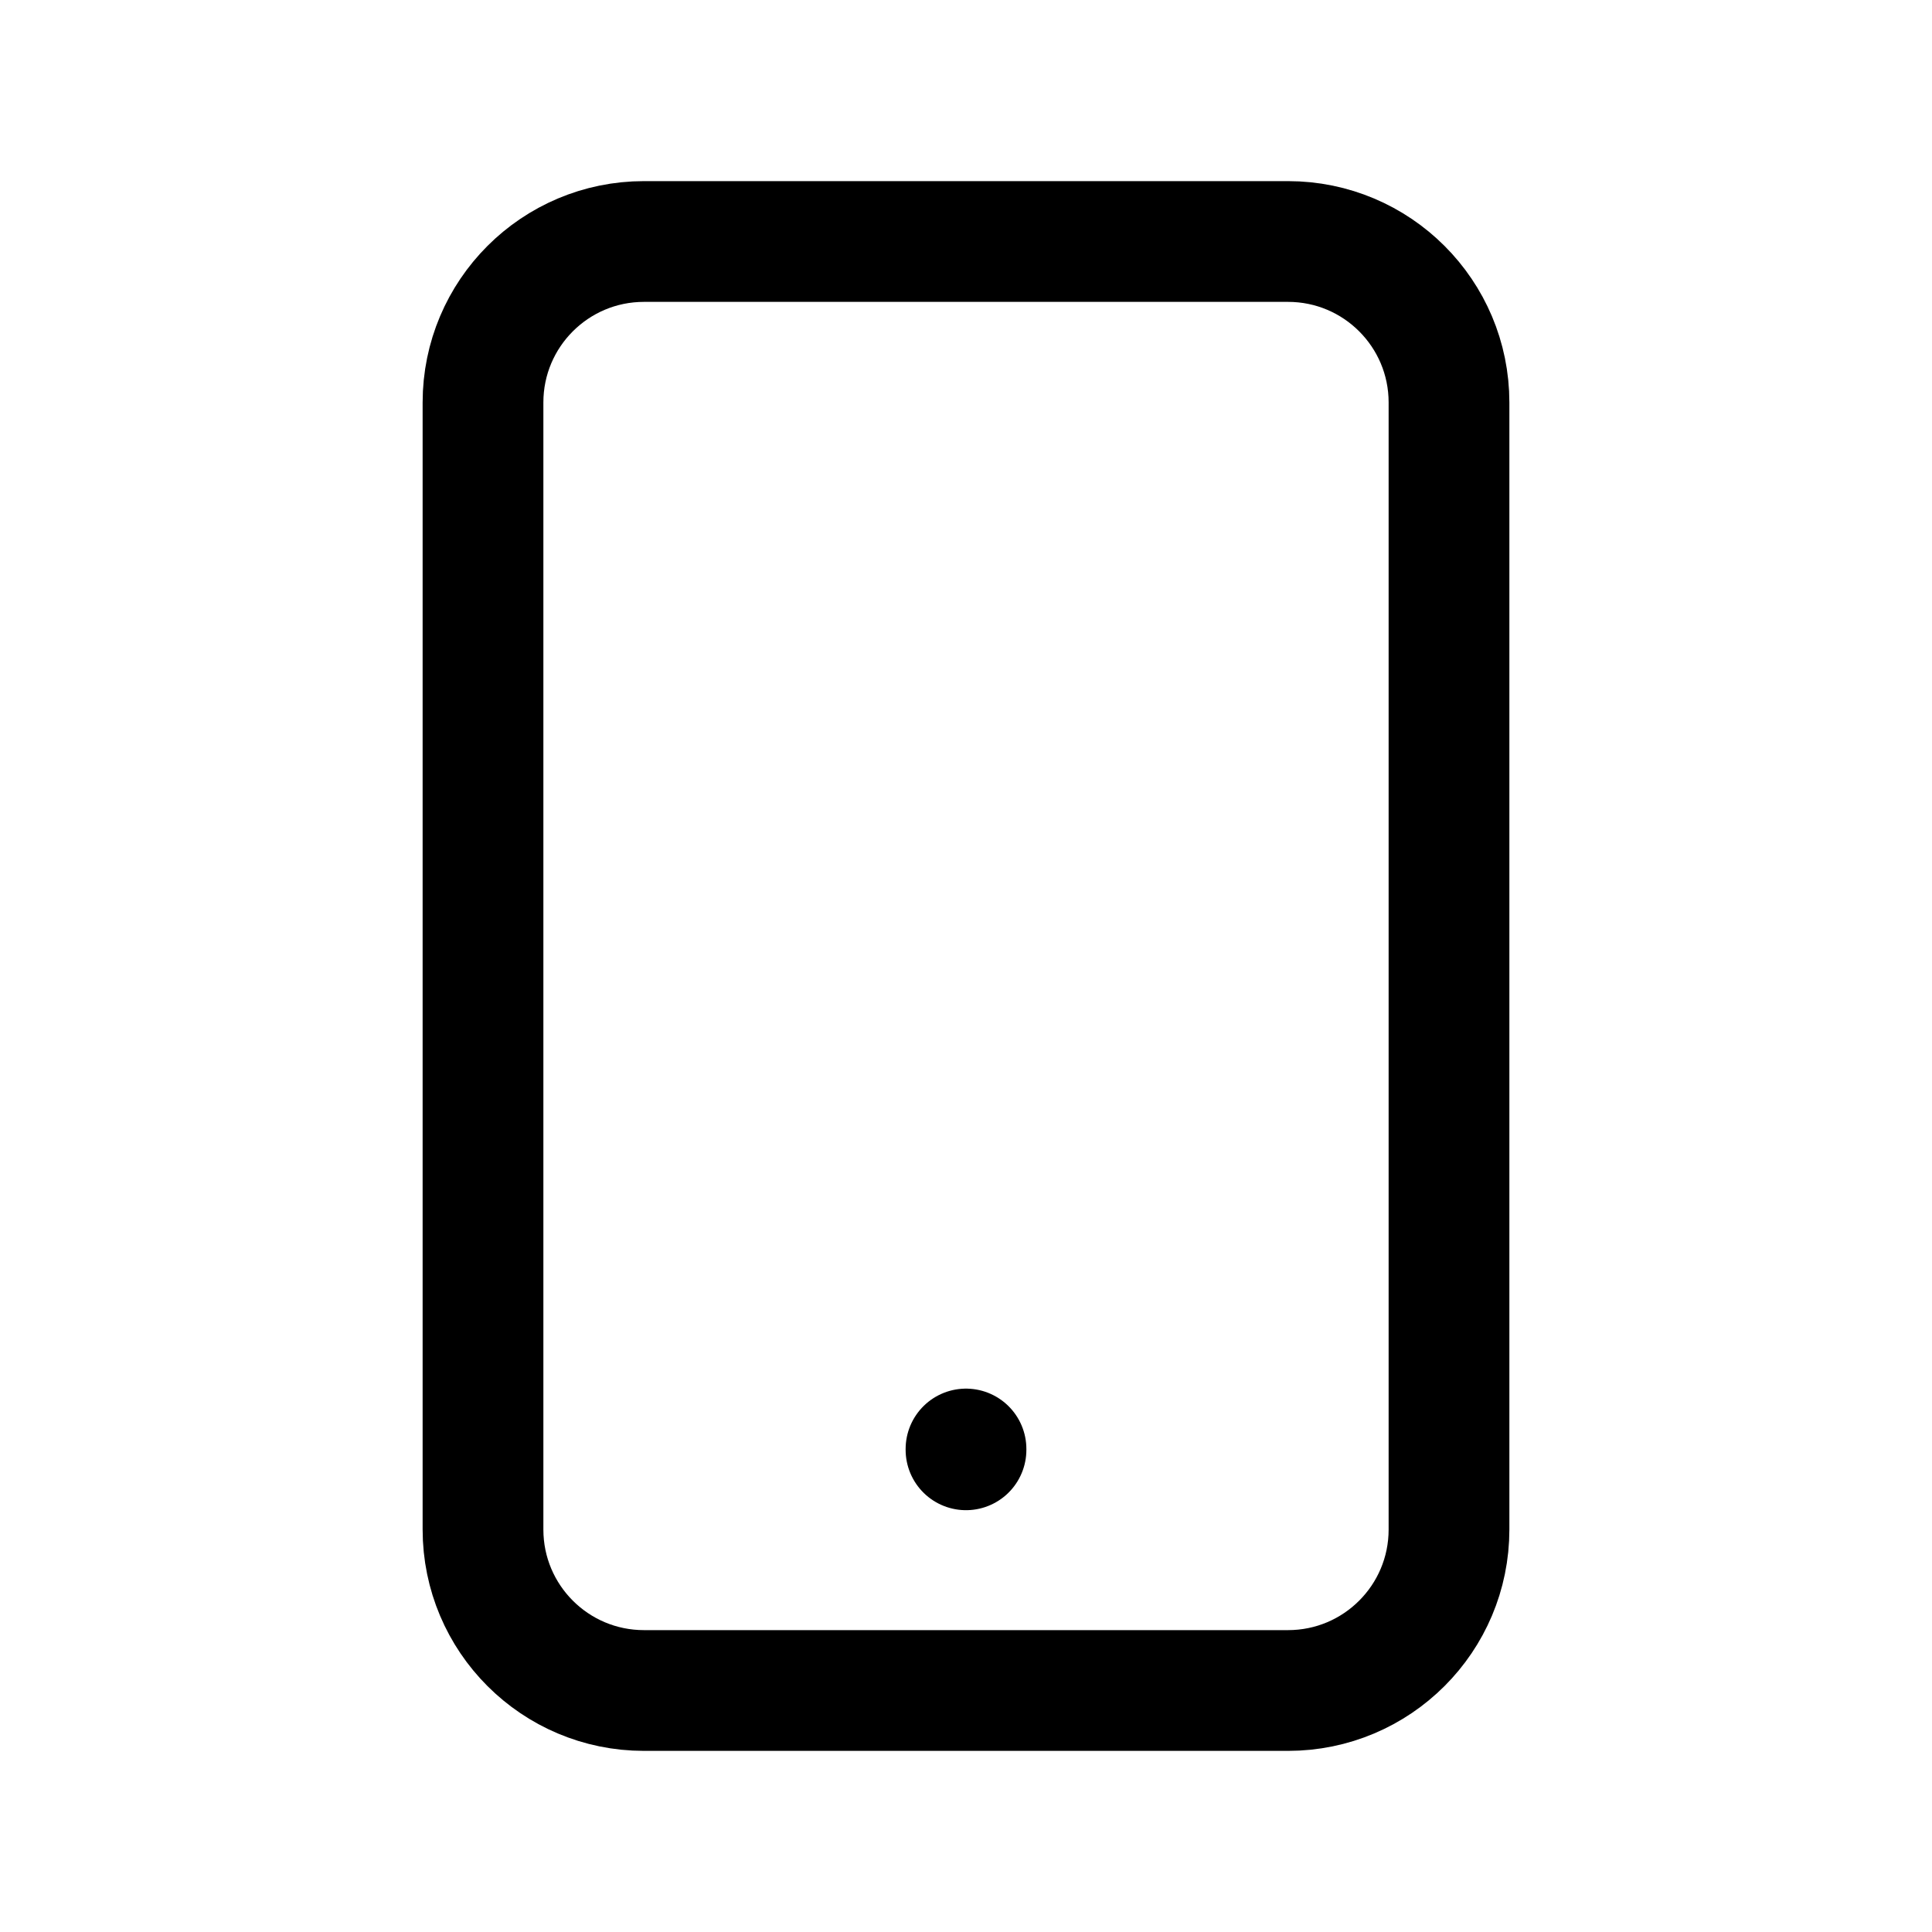
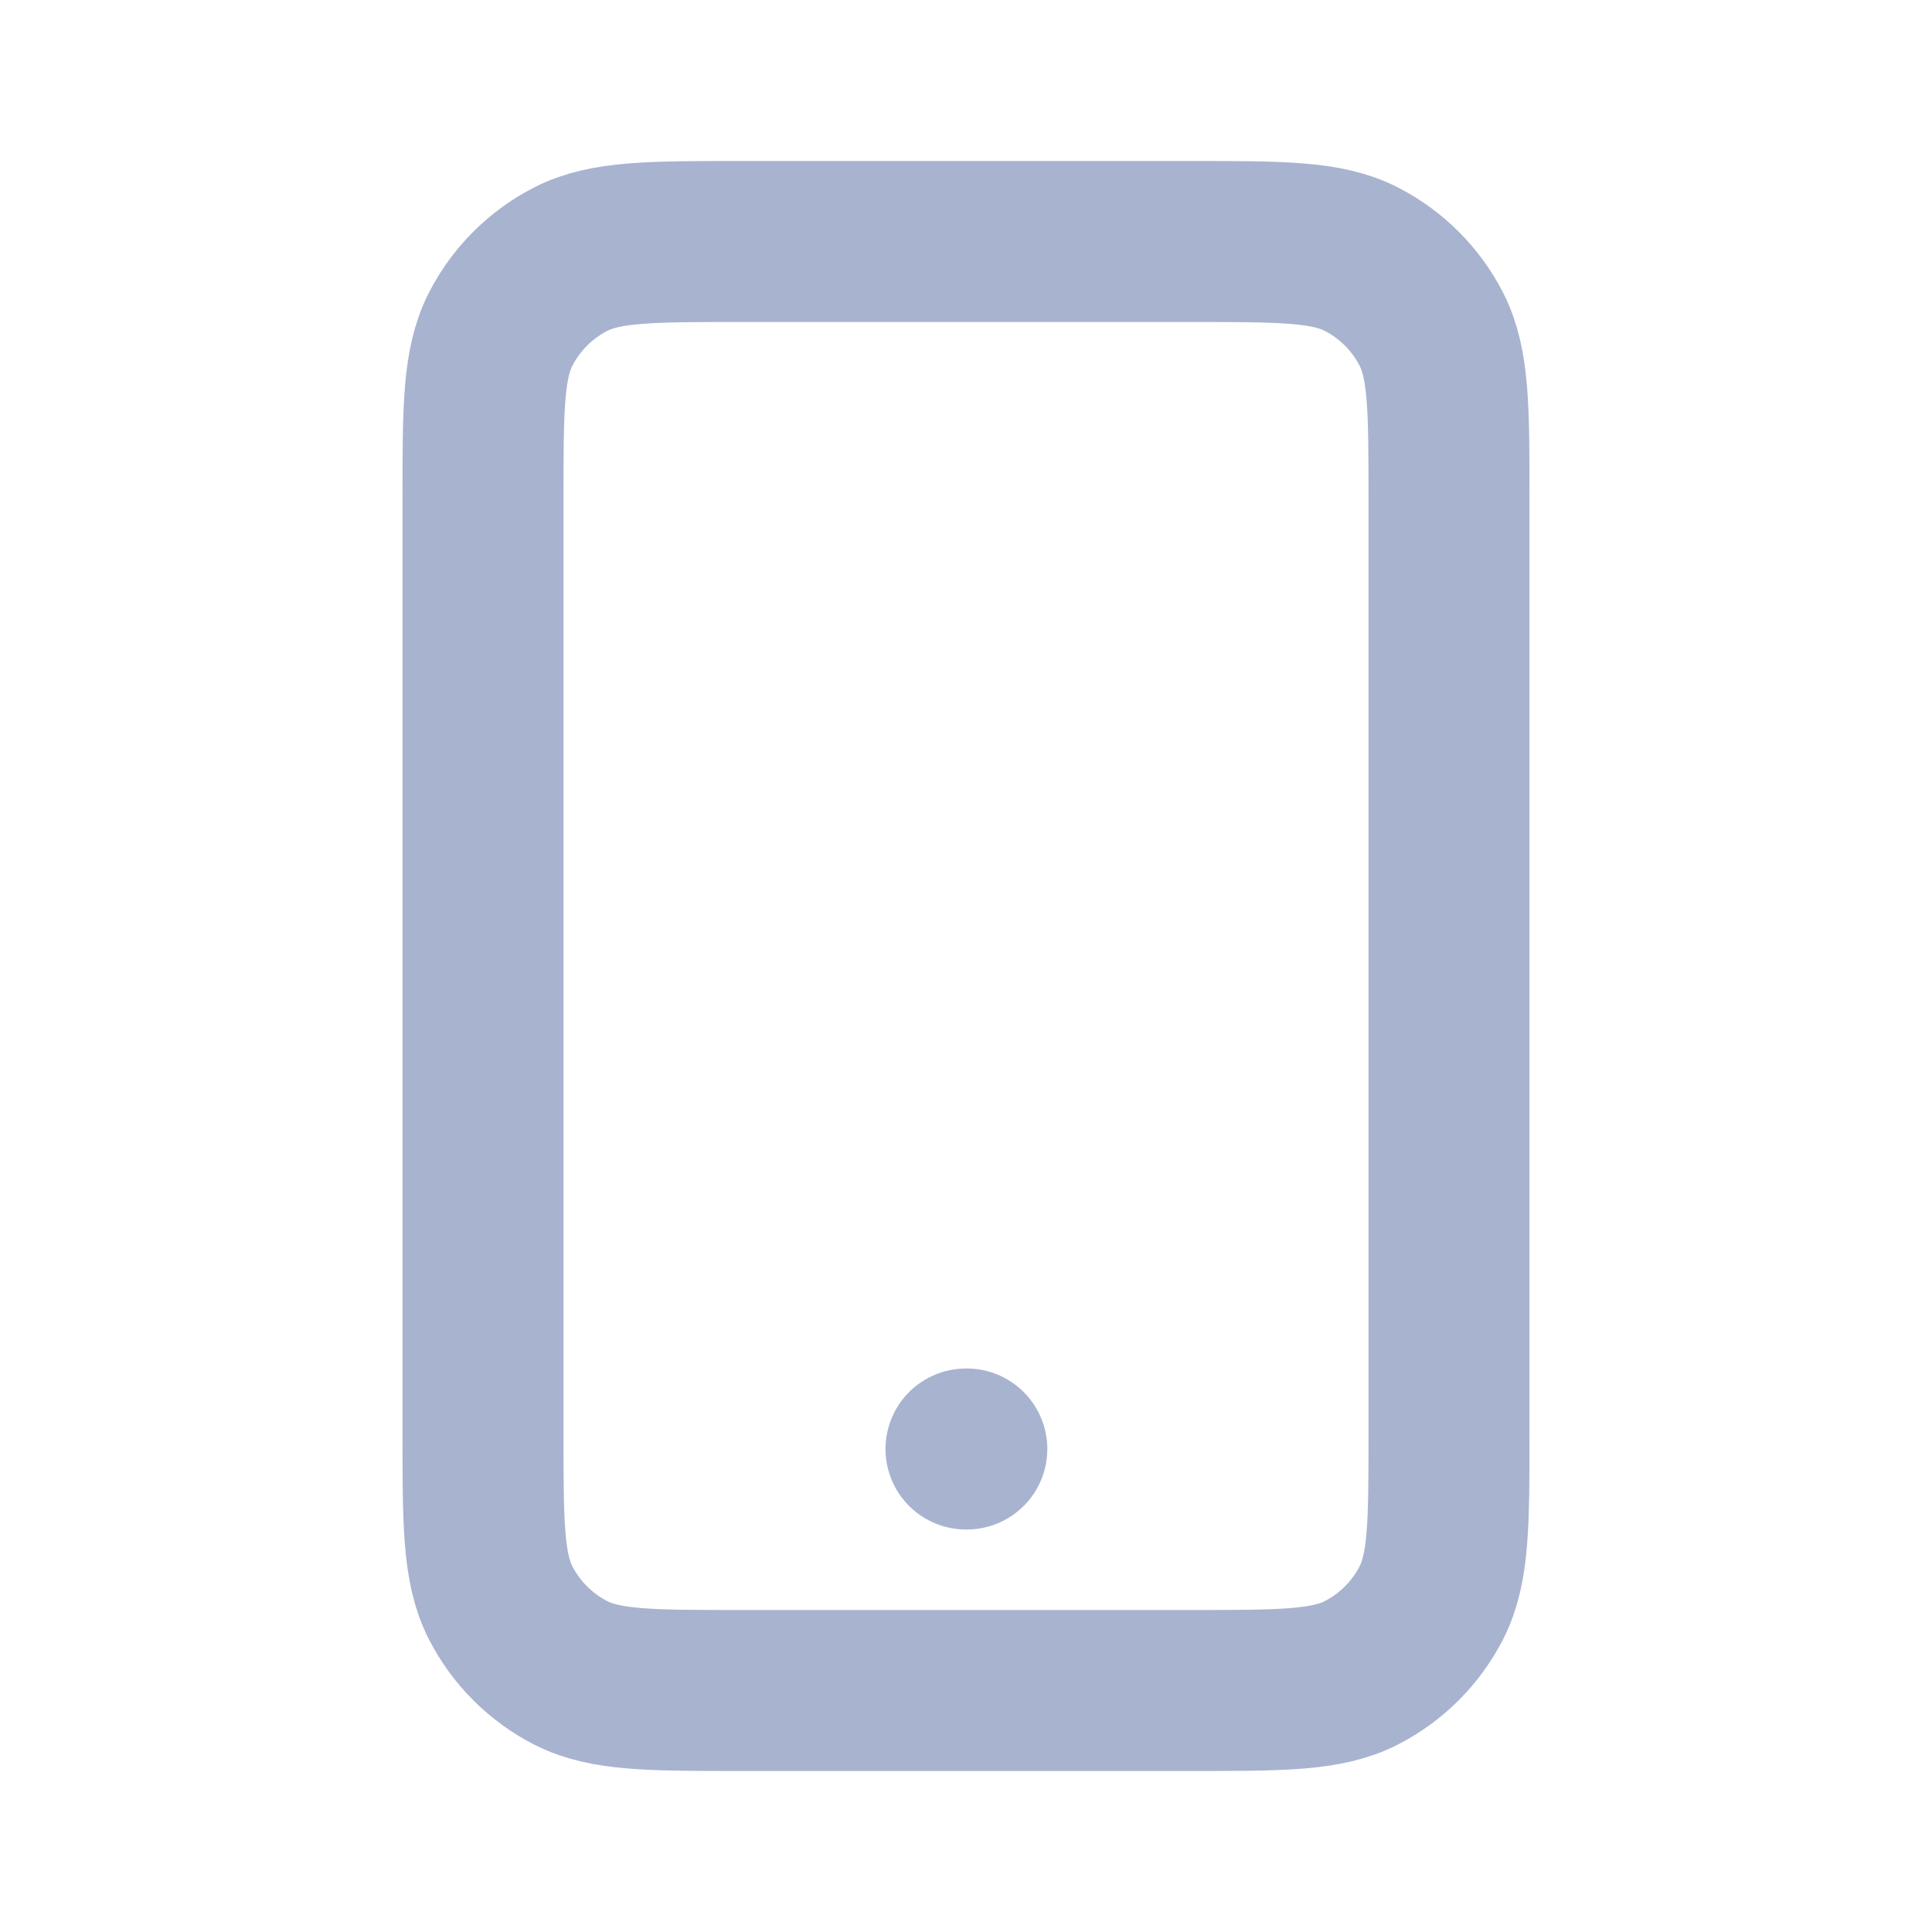
<svg xmlns="http://www.w3.org/2000/svg" width="800px" height="800px" viewBox="0 0 24 24" fill="none">
-   <path d="M12 18.01V18M8 3H16C17.105 3 18 3.895 18 5V19C18 20.105 17.105 21 16 21H8C6.895 21 6 20.105 6 19V5C6 3.895 6.895 3 8 3Z" stroke="#000000" stroke-width="1.5" stroke-linecap="round" stroke-linejoin="round" />
+   <g id="SVGRepo_bgCarrier" stroke-width="0" />
+   <g id="SVGRepo_tracerCarrier" stroke-linecap="round" stroke-linejoin="round" />
+   <g id="SVGRepo_iconCarrier">
+     <path d="M12 18H12.01M9.2 21H14.8C15.92 21 16.48 21 16.908 20.782C17.284 20.59 17.59 20.284 17.782 19.908C18 19.48 18 18.92 18 17.8V6.2C18 5.08 18 4.52 17.782 4.092C17.59 3.716 17.284 3.41 16.908 3.218C16.48 3 15.92 3 14.8 3H9.2C8.08 3 7.52 3 7.092 3.218C6.716 3.41 6.41 3.716 6.218 4.092C6 4.52 6 5.08 6 6.2V17.8C6 18.92 6 19.48 6.218 19.908C6.41 20.284 6.716 20.59 7.092 20.782C7.52 21 8.08 21 9.2 21Z" stroke="#a8b3cf" stroke-width="2" stroke-linecap="round" stroke-linejoin="round" />
+   </g>
</svg>
